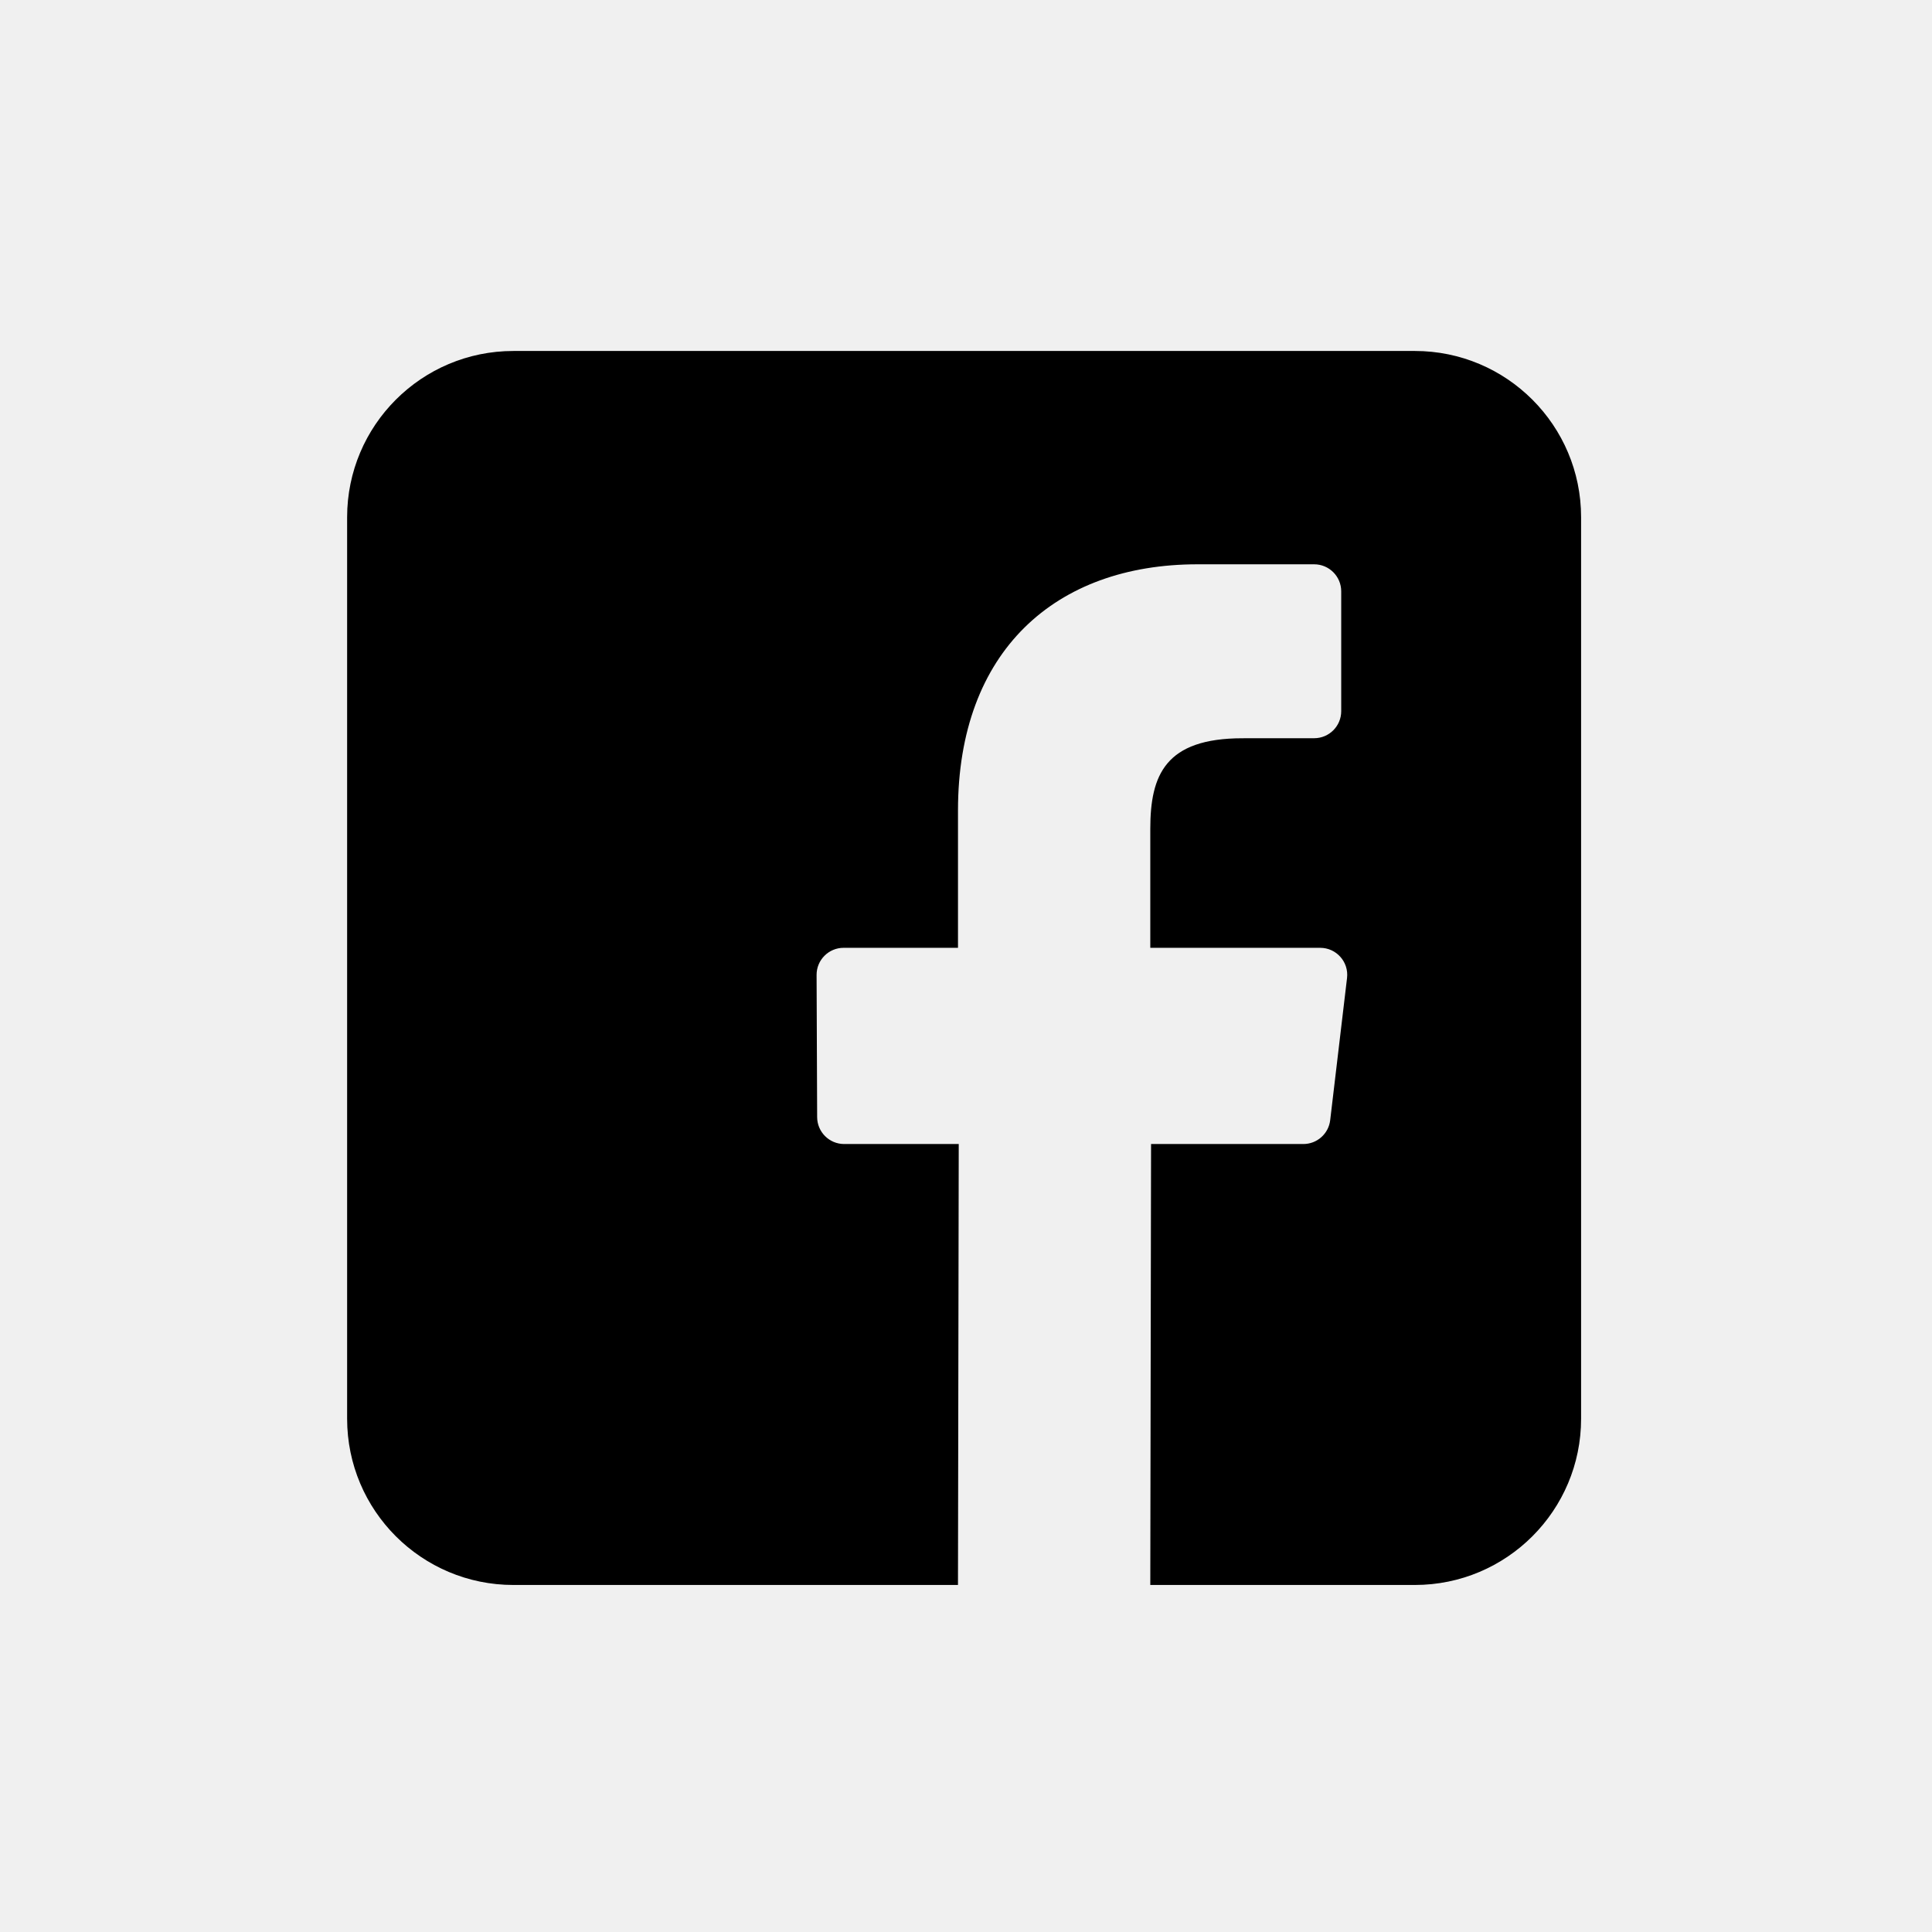
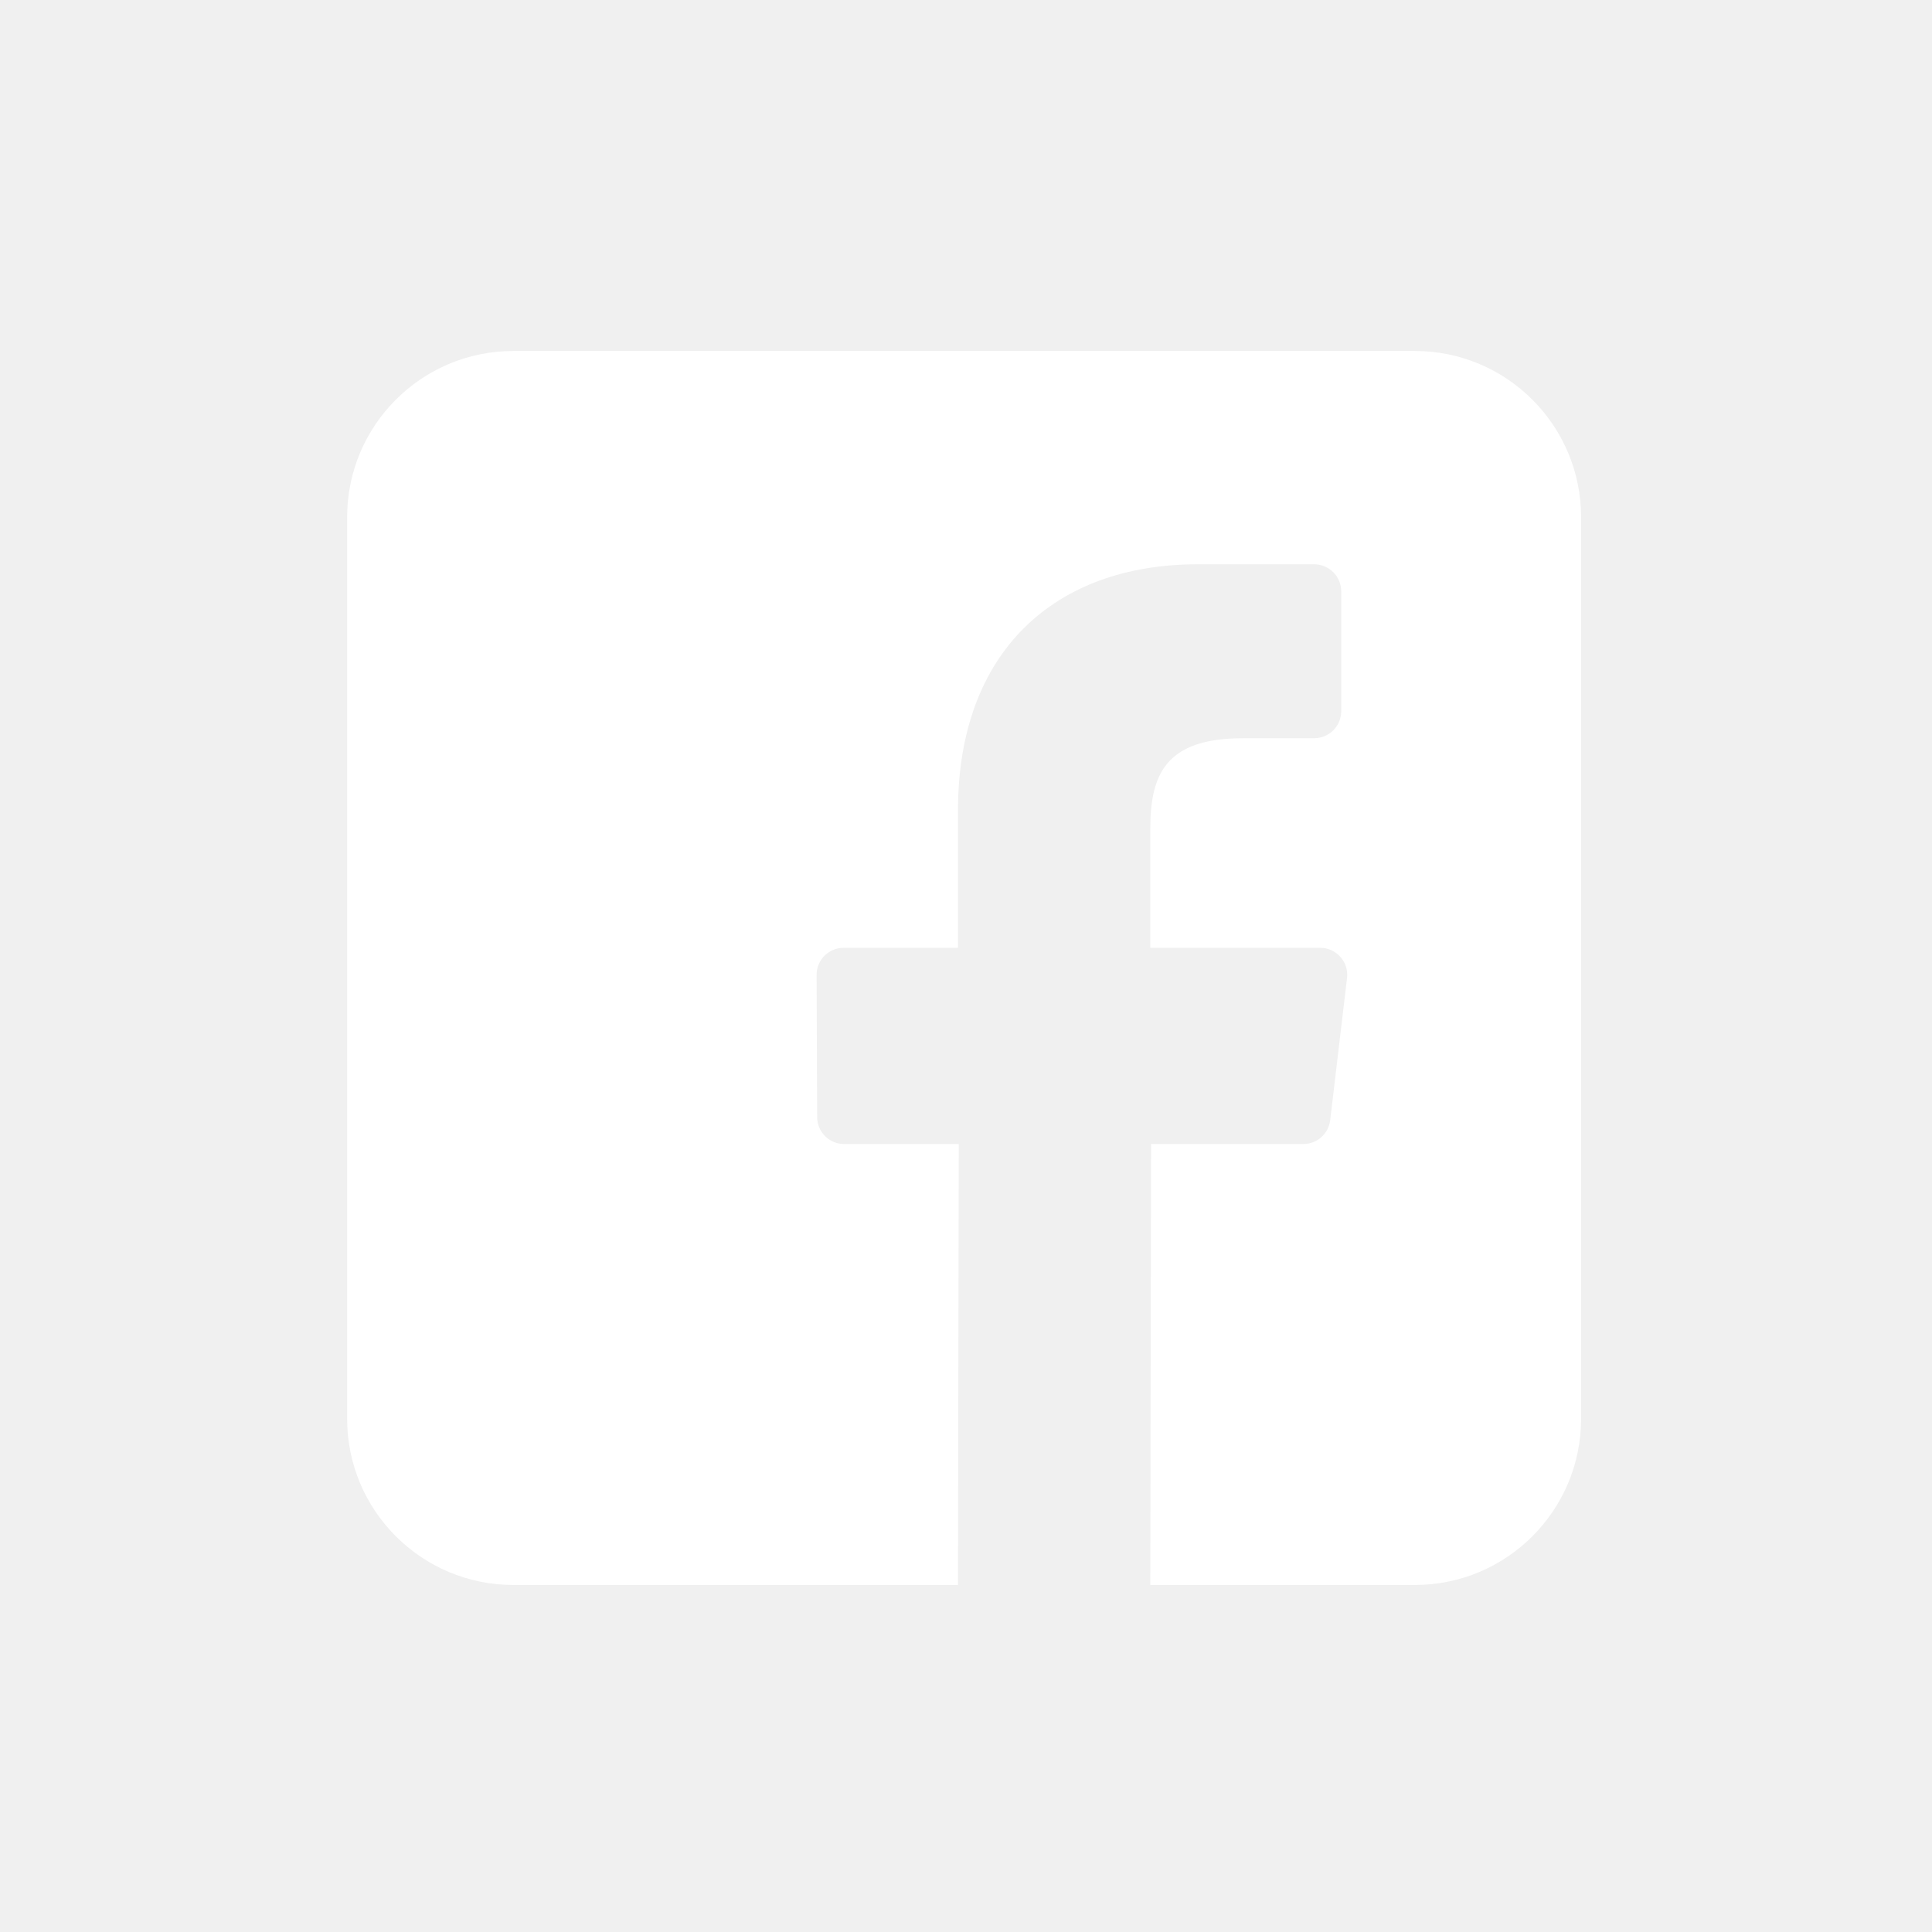
<svg xmlns="http://www.w3.org/2000/svg" width="682.67" height="682.67" version="1.1" viewBox="0 0 682.67 682.67" xml:space="preserve">
  <g transform="matrix(1.3333 0 0 -1.3333 0 682.67)">
    <g transform="translate(374.96,419)">
-       <path d="m0 0h-238.9c-24.336 0-44.066-19.73-44.066-44.066v-238.9c0-24.339 19.73-44.066 44.066-44.066h117.82l0.203 116.86h-30.363c-3.946 0-7.149 3.192-7.161 7.137l-0.148 37.672c-0.016 3.965 3.199 7.191 7.164 7.191h30.309v36.399c0 42.238 25.797 65.238 63.476 65.238h30.922c3.953 0 7.164-3.207 7.164-7.164v-31.762c0-3.957-3.207-7.164-7.16-7.164l-18.977-0.011c-20.492 0-24.461-9.735-24.461-24.028v-31.511h45.028c4.293 0 7.621-3.747 7.113-8.004l-4.465-37.672c-0.426-3.606-3.484-6.321-7.113-6.321h-40.359l-0.204-116.86h70.106c24.336 0 44.066 19.731 44.066 44.067v238.9c0 24.336-19.73 44.066-44.066 44.066" />
+       <path fill="white" d="m0 0h-238.9c-24.336 0-44.066-19.73-44.066-44.066v-238.9c0-24.339 19.73-44.066 44.066-44.066h117.82l0.203 116.86h-30.363c-3.946 0-7.149 3.192-7.161 7.137l-0.148 37.672c-0.016 3.965 3.199 7.191 7.164 7.191h30.309v36.399c0 42.238 25.797 65.238 63.476 65.238h30.922c3.953 0 7.164-3.207 7.164-7.164v-31.762c0-3.957-3.207-7.164-7.16-7.164l-18.977-0.011c-20.492 0-24.461-9.735-24.461-24.028v-31.511h45.028c4.293 0 7.621-3.747 7.113-8.004l-4.465-37.672c-0.426-3.606-3.484-6.321-7.113-6.321h-40.359l-0.204-116.86h70.106c24.336 0 44.066 19.731 44.066 44.067v238.9c0 24.336-19.73 44.066-44.066 44.066" />
    </g>
  </g>
</svg>
